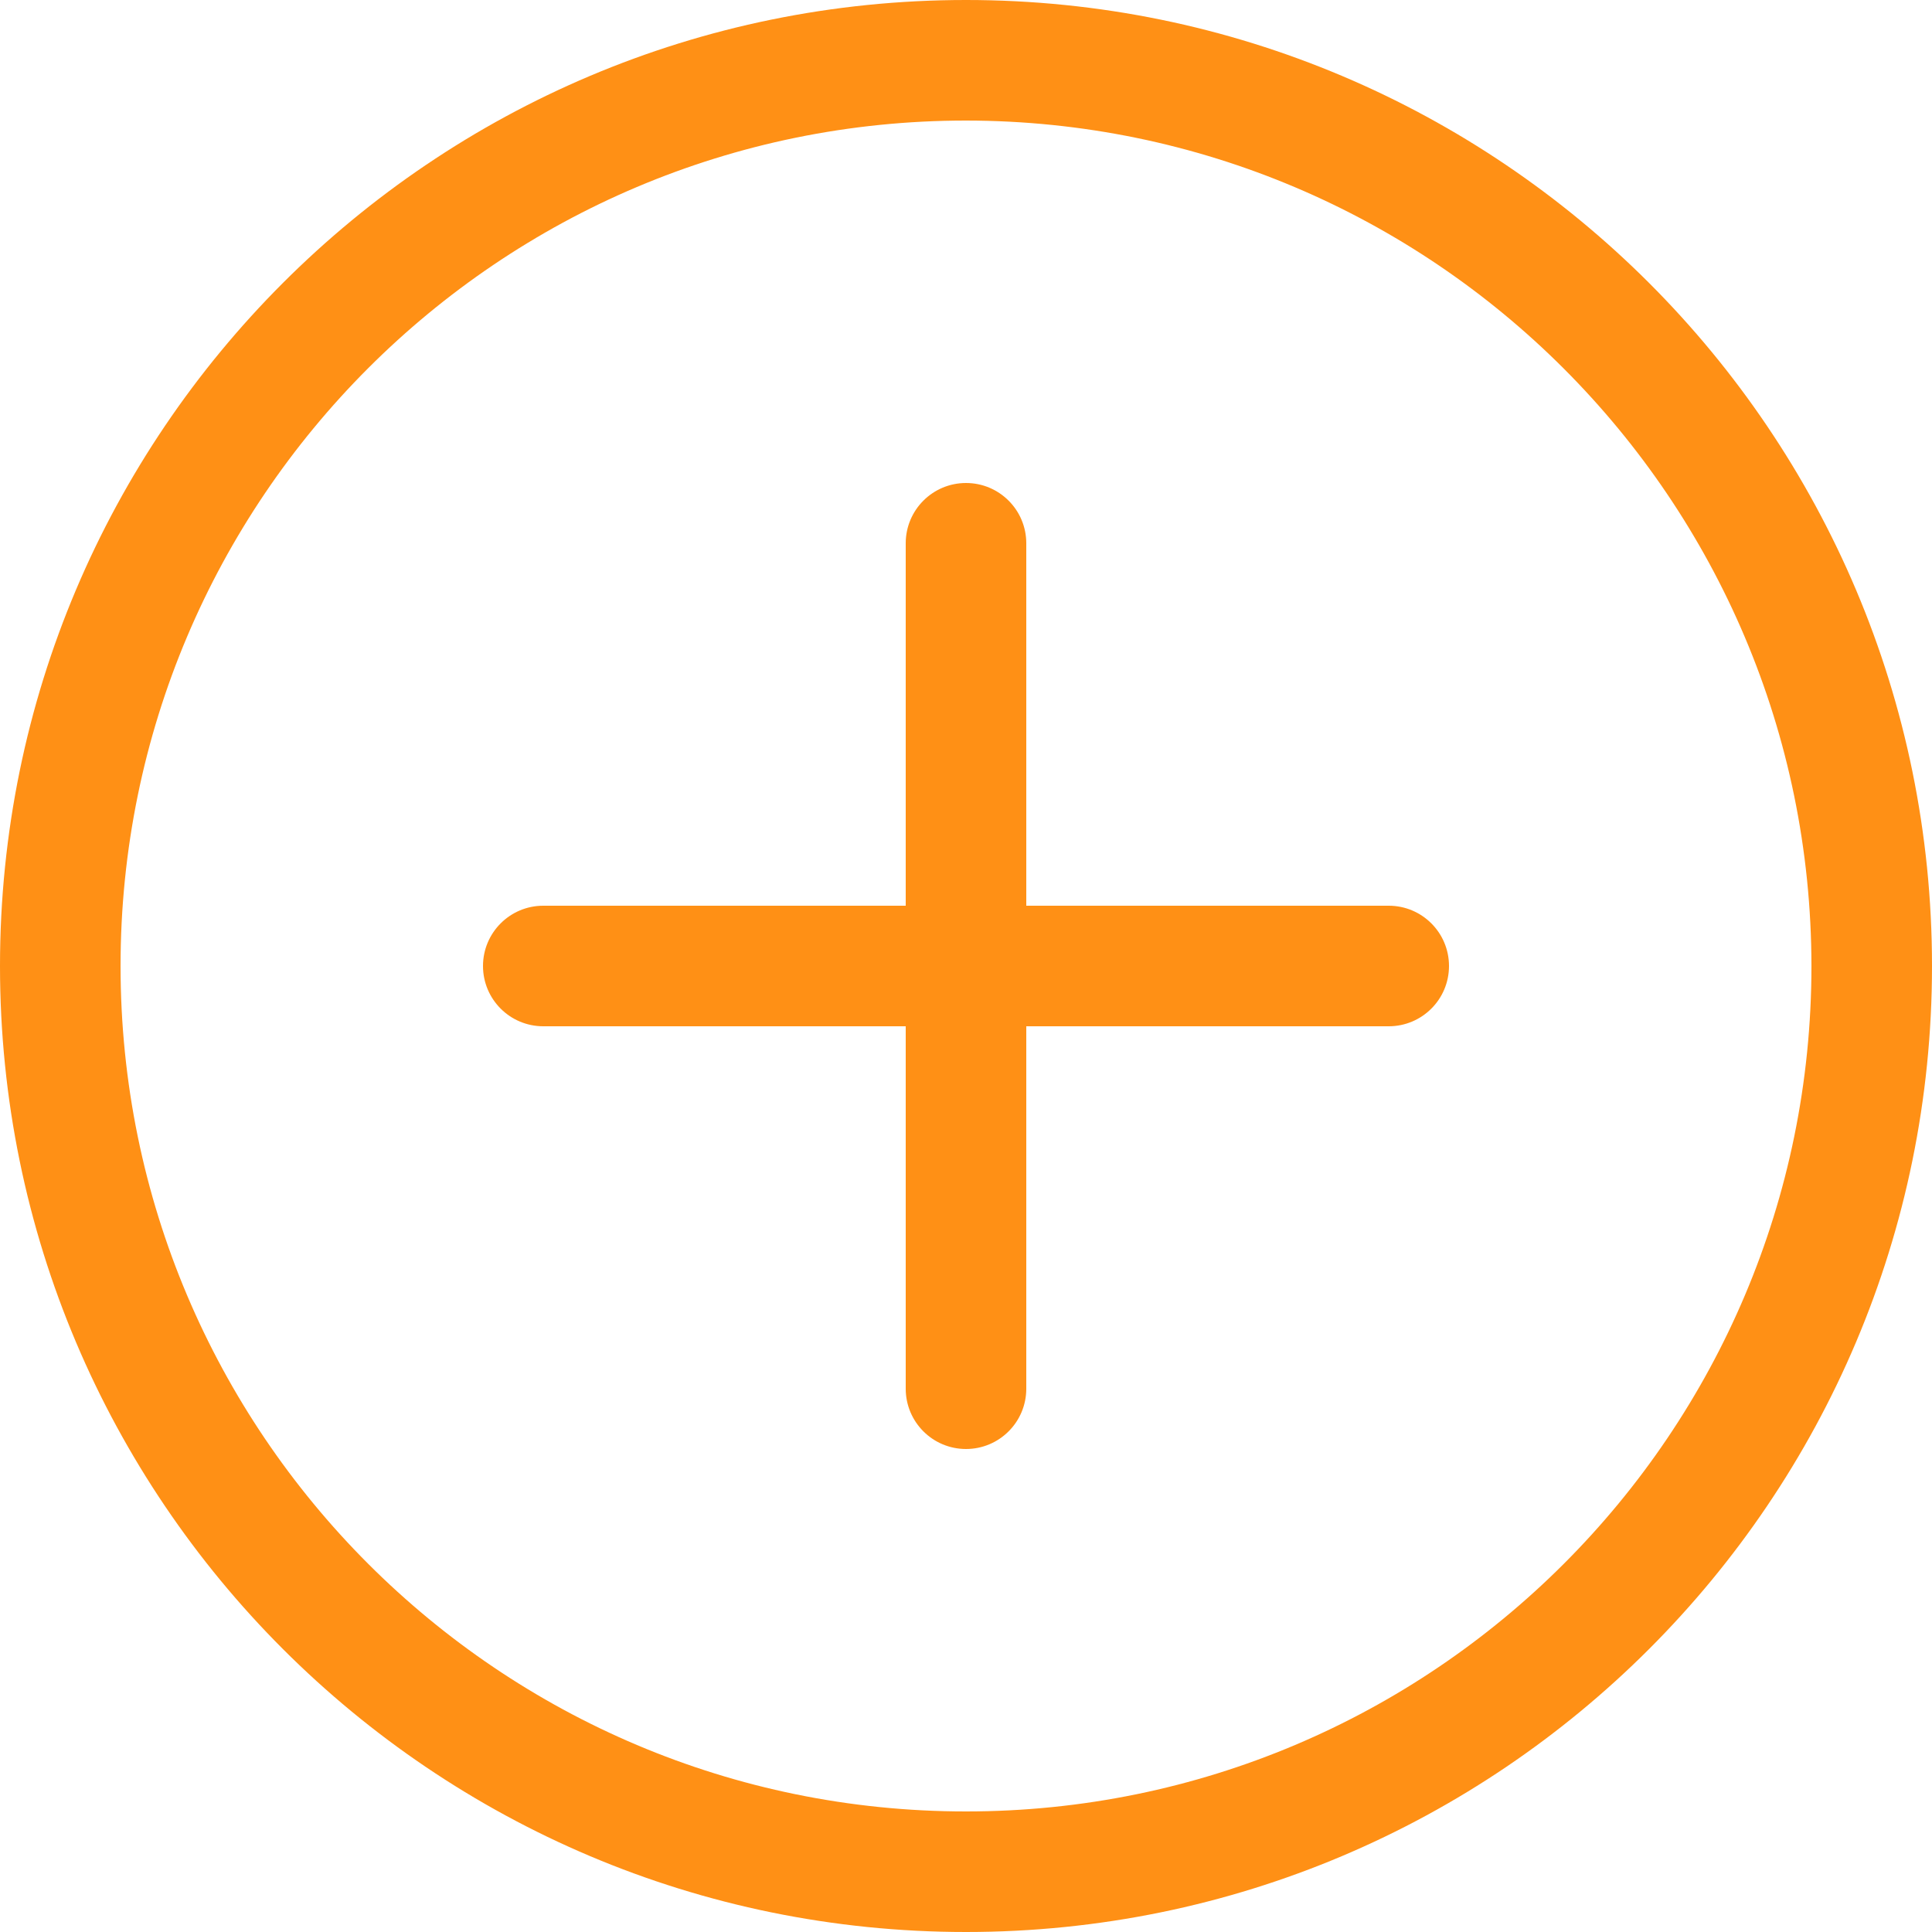
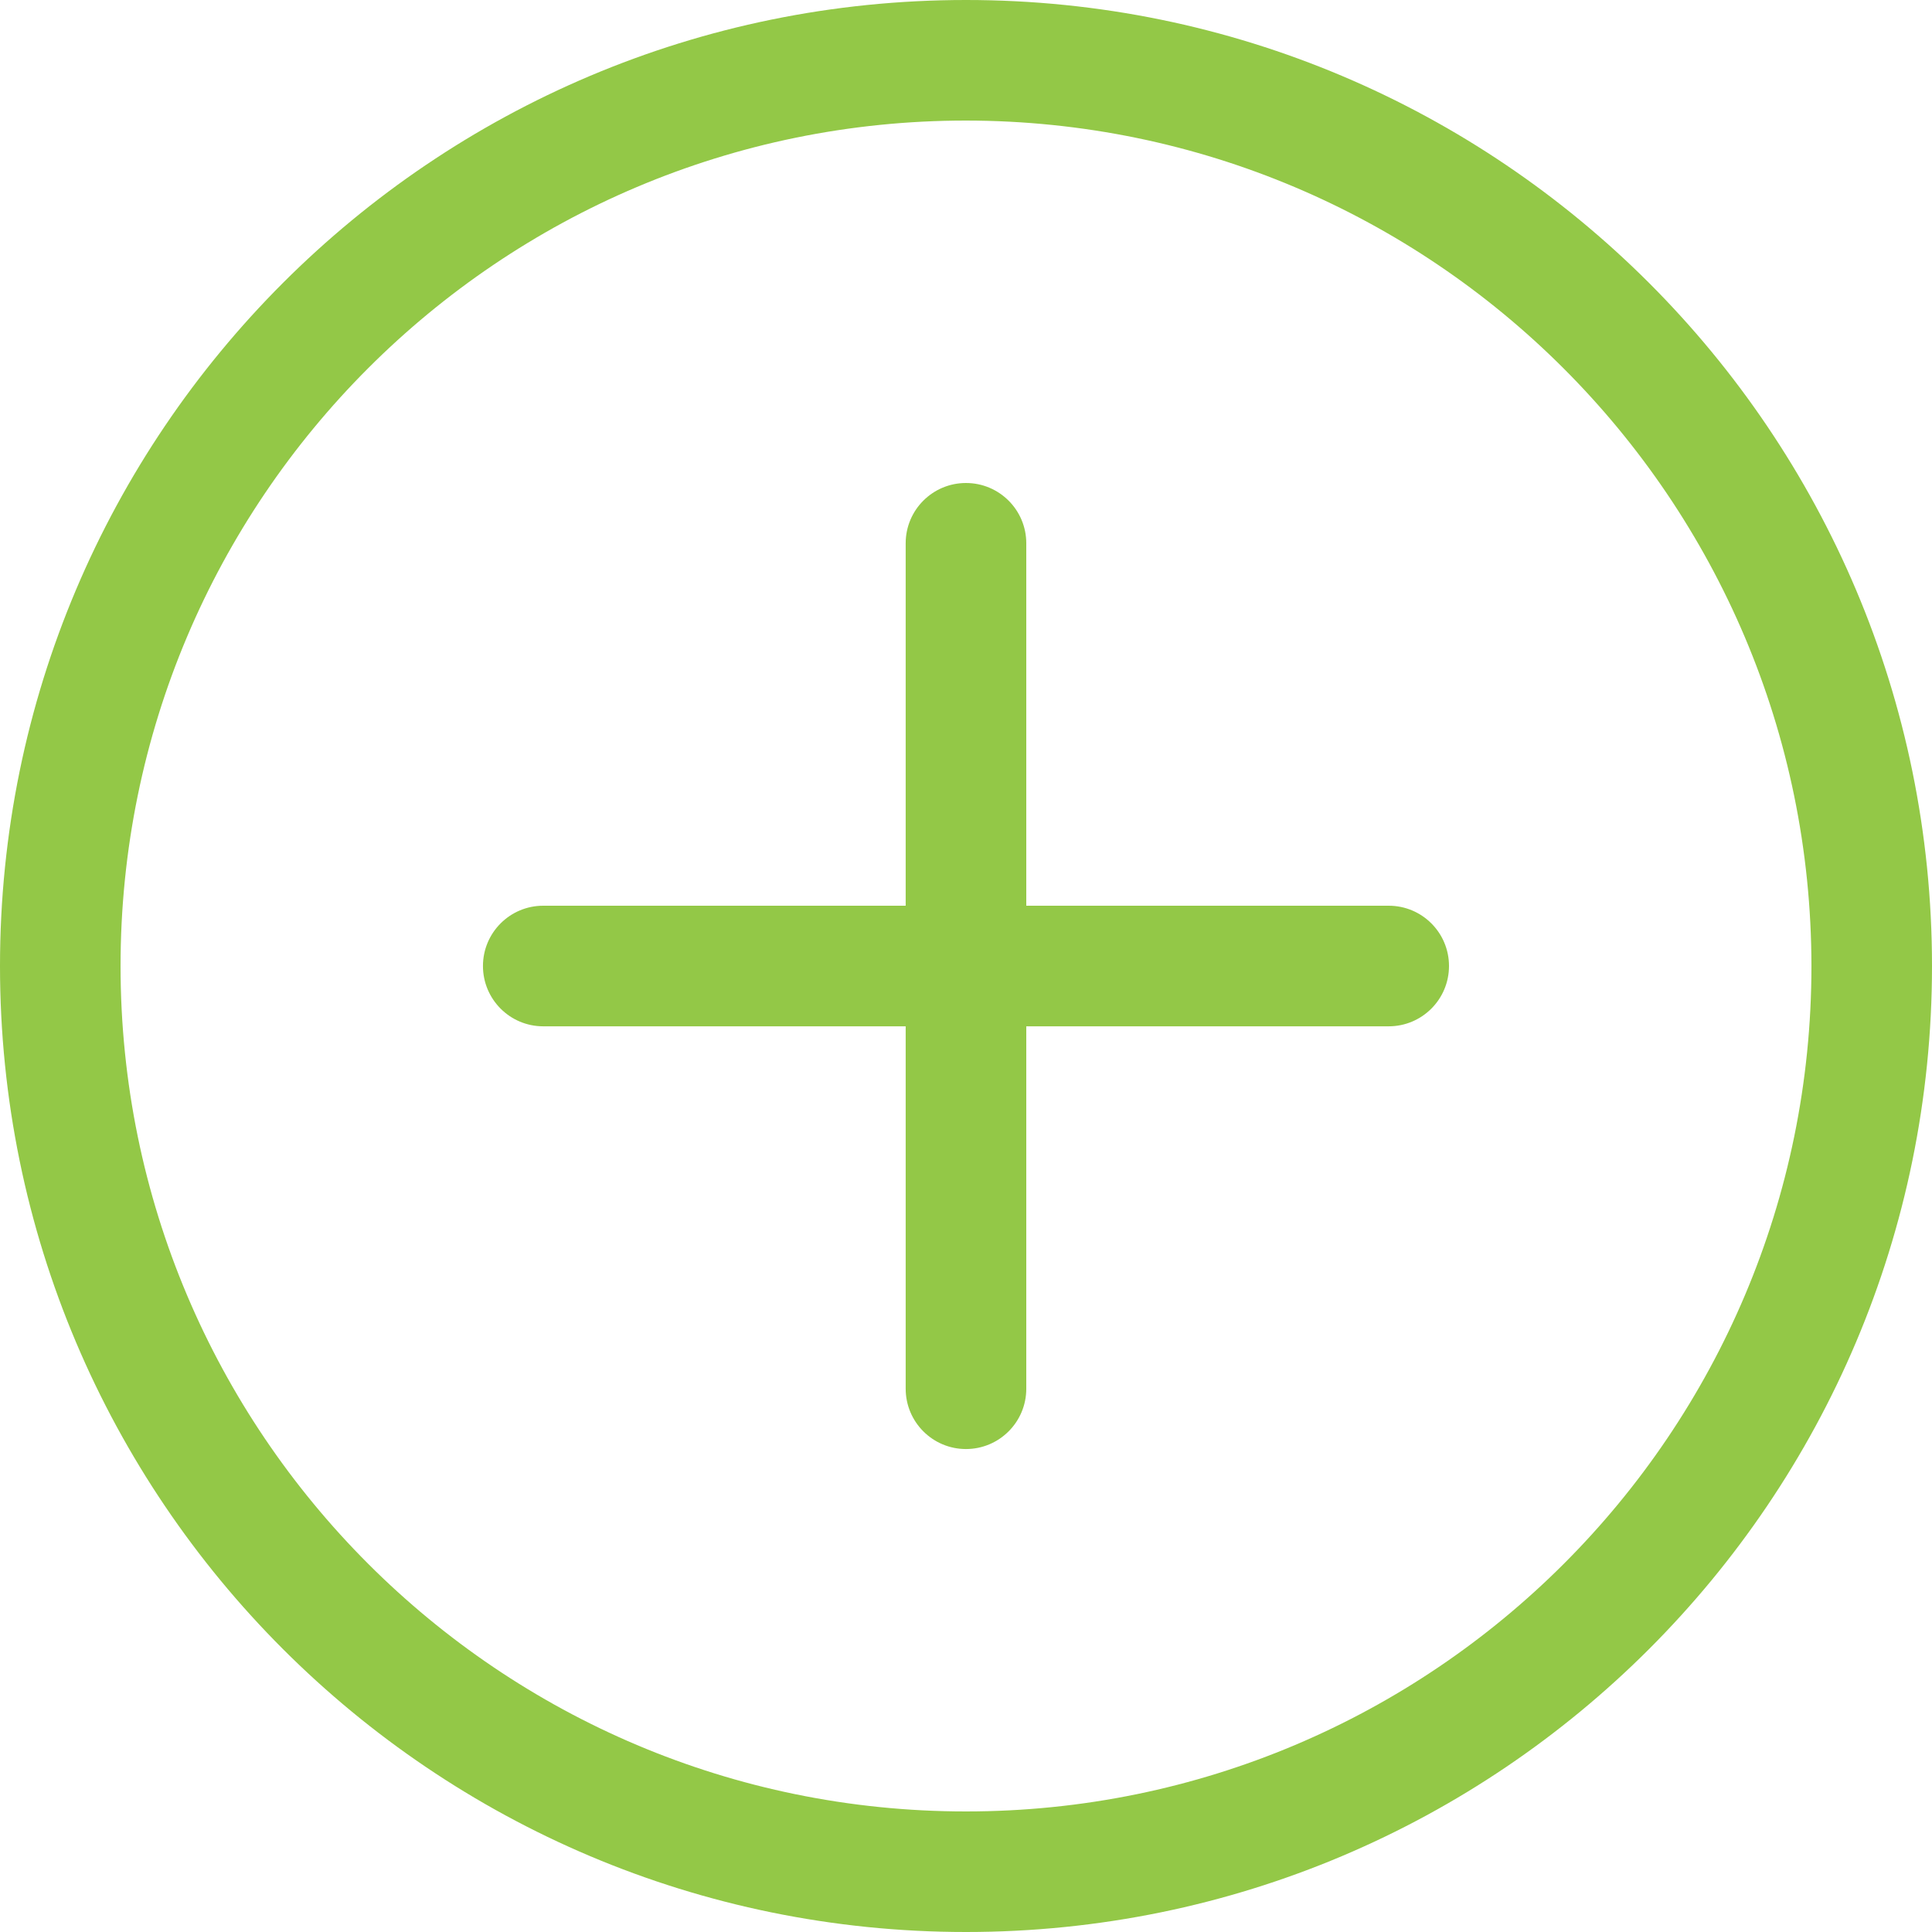
- <svg xmlns="http://www.w3.org/2000/svg" id="Capa_1" data-name="Capa 1" viewBox="0 0 50 50">
-   <defs>
-     <style>.cls-1{fill:#ff9015;}</style>
-   </defs>
-   <path class="cls-1" d="M25,50A25,25,0,1,1,50,25,25,25,0,0,1,25,50ZM25,3.12A21.88,21.88,0,1,0,46.88,25,21.9,21.9,0,0,0,25,3.12Zm0,0" />
-   <path class="cls-1" d="M35.94,23.44H26.56V14.06a1.56,1.56,0,1,0-3.12,0v9.38H14.06a1.56,1.56,0,0,0,0,3.12h9.38v9.38a1.56,1.56,0,0,0,3.12,0V26.56h9.38a1.56,1.56,0,1,0,0-3.12Z" />
+ <svg xmlns="http://www.w3.org/2000/svg" version="1.1" id="Capa_1" x="0px" y="0px" width="50px" height="50px" viewBox="0 0 50 50" enable-background="new 0 0 50 50" xml:space="preserve">
+   <path fill="#93C847" d="M25,50C11.193,50,0,38.807,0,25C0,11.193,11.193,0,25,0c13.807,0,25,11.193,25,25C50,38.807,38.807,50,25,50  z M25,3.12C12.916,3.12,3.12,12.916,3.12,25S12.916,46.88,25,46.88S46.88,37.084,46.88,25C46.869,12.92,37.08,3.131,25,3.12z" />
+   <path fill="#93C847" d="M35.939,23.44h-9.379v-9.38c0-0.862-0.699-1.56-1.561-1.56s-1.56,0.698-1.56,1.56v9.38h-9.38  c-0.862,0-1.56,0.699-1.56,1.56s0.698,1.561,1.56,1.561h9.38v9.379c0,0.862,0.699,1.561,1.56,1.561s1.561-0.698,1.561-1.561l0,0  v-9.379h9.379c0.862,0,1.561-0.699,1.561-1.561S36.802,23.44,35.939,23.44L35.939,23.44z" />
</svg>
